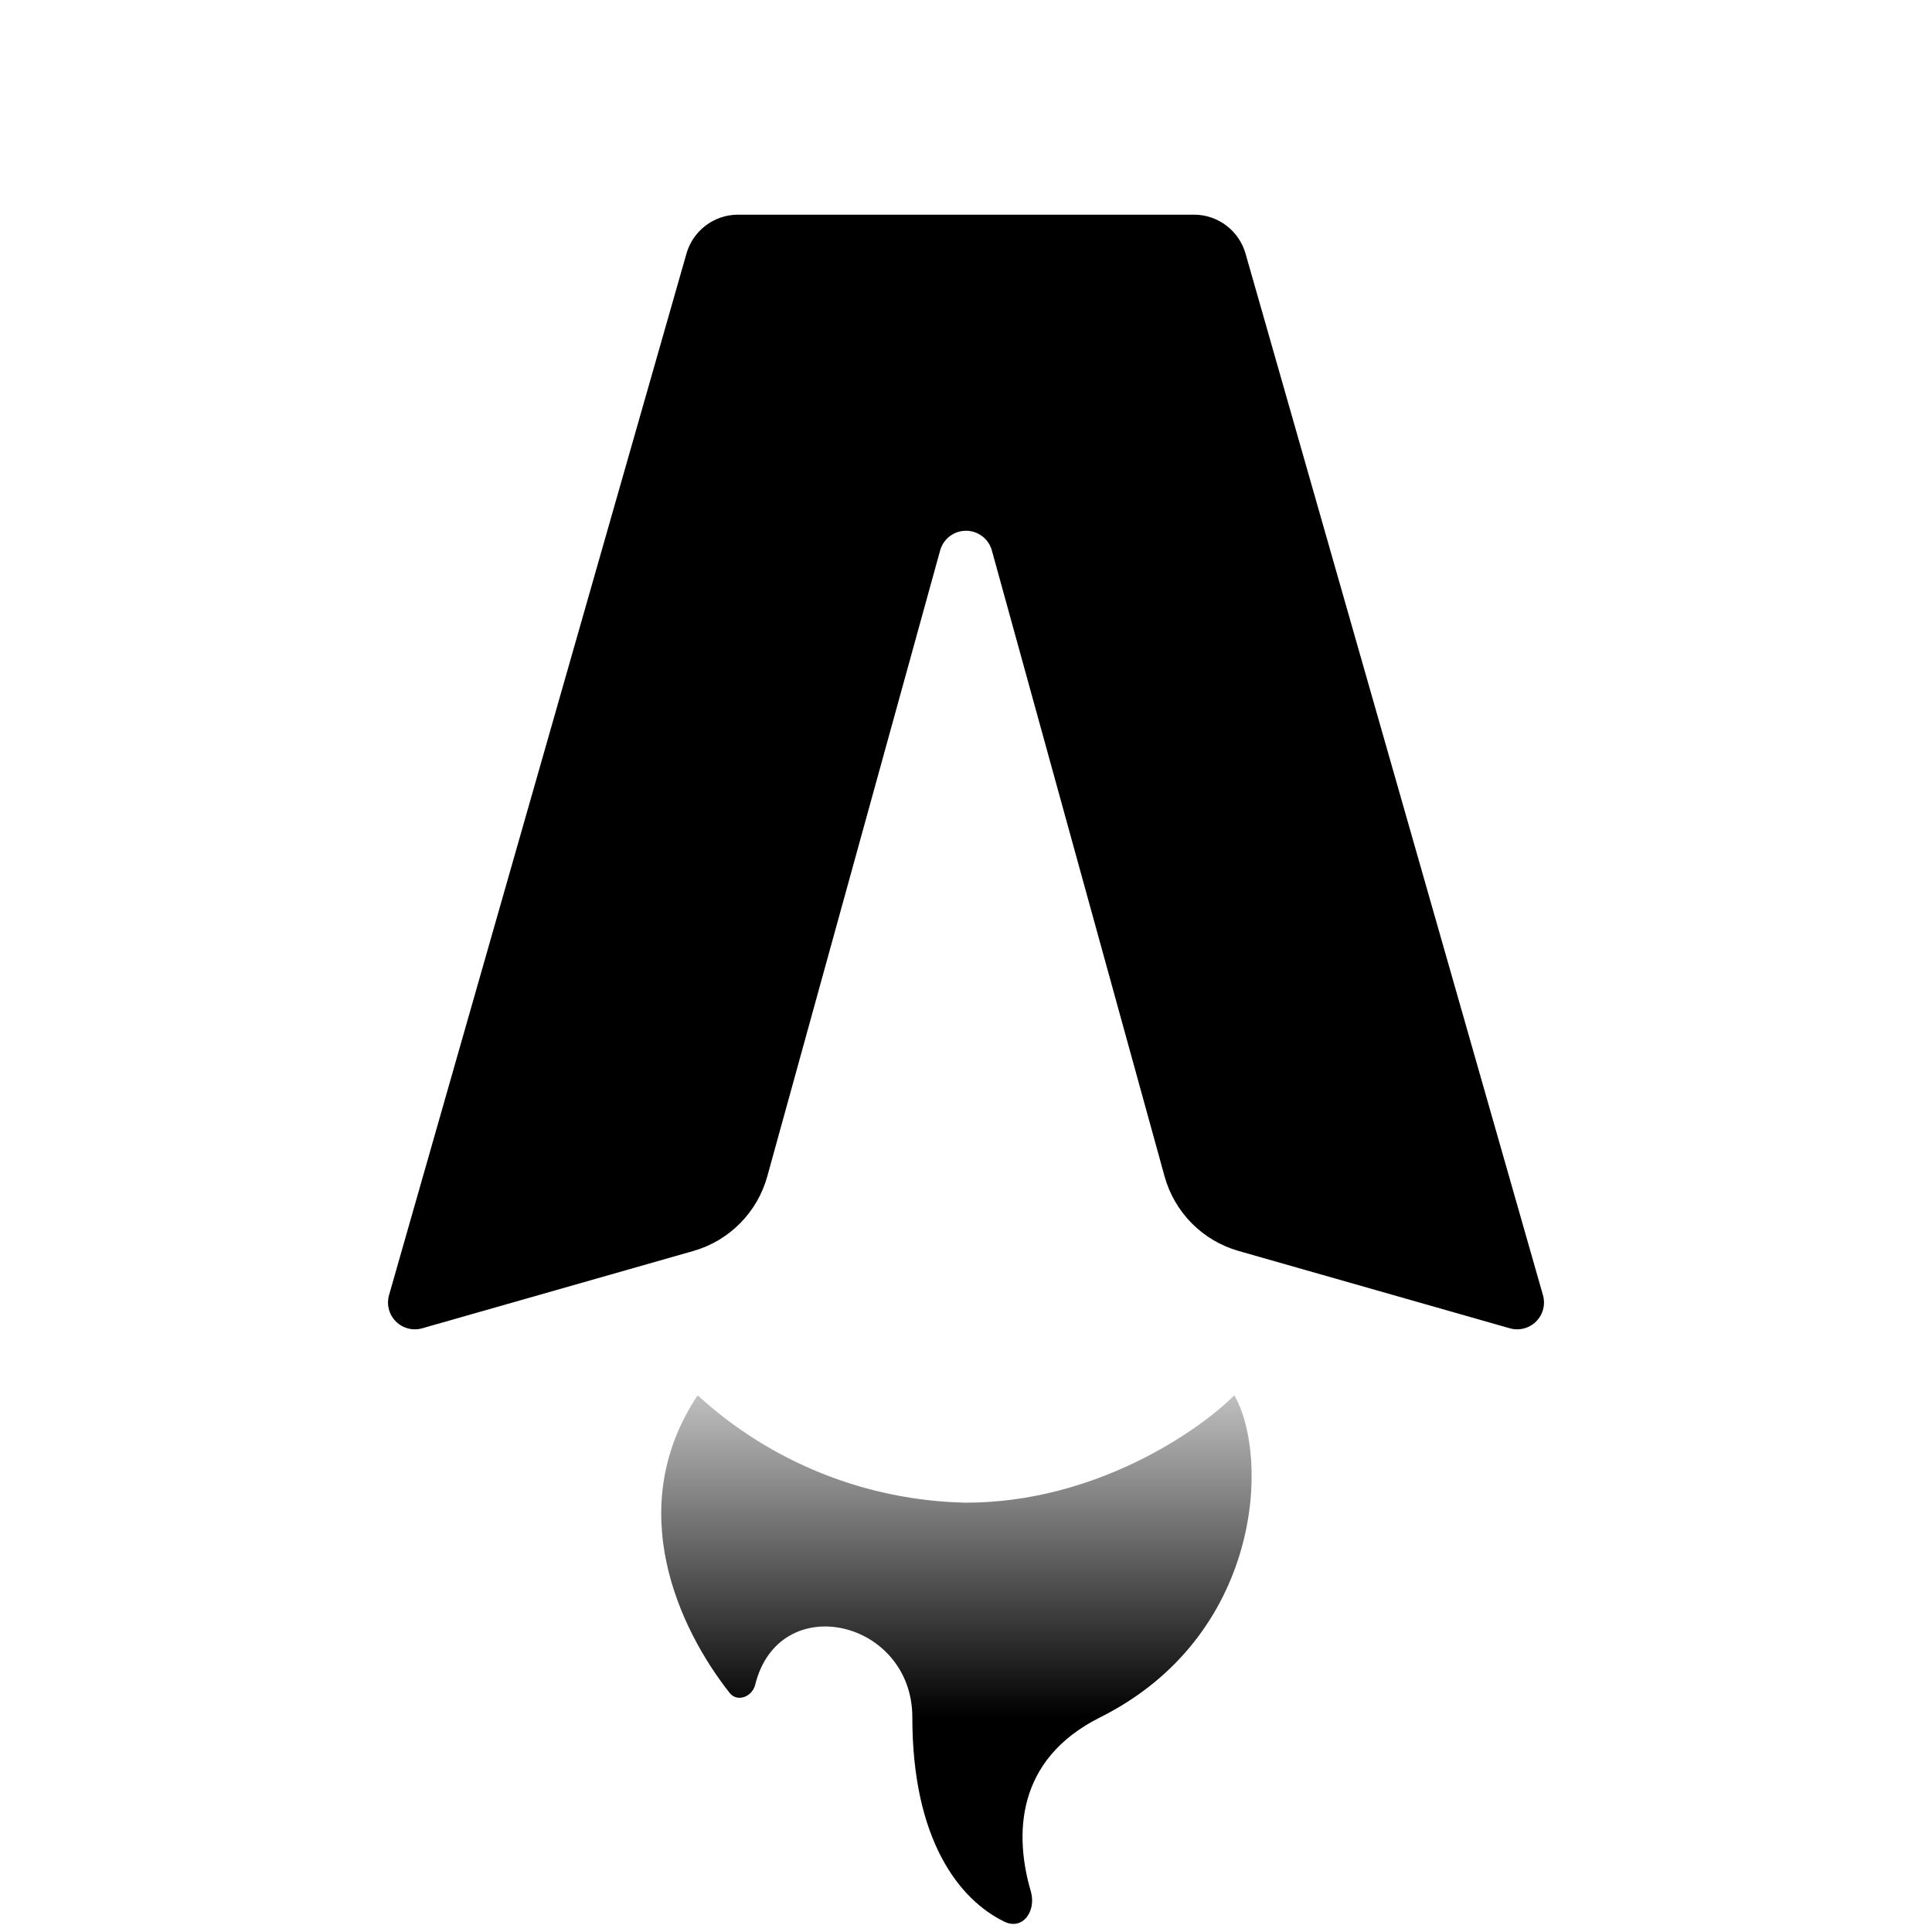
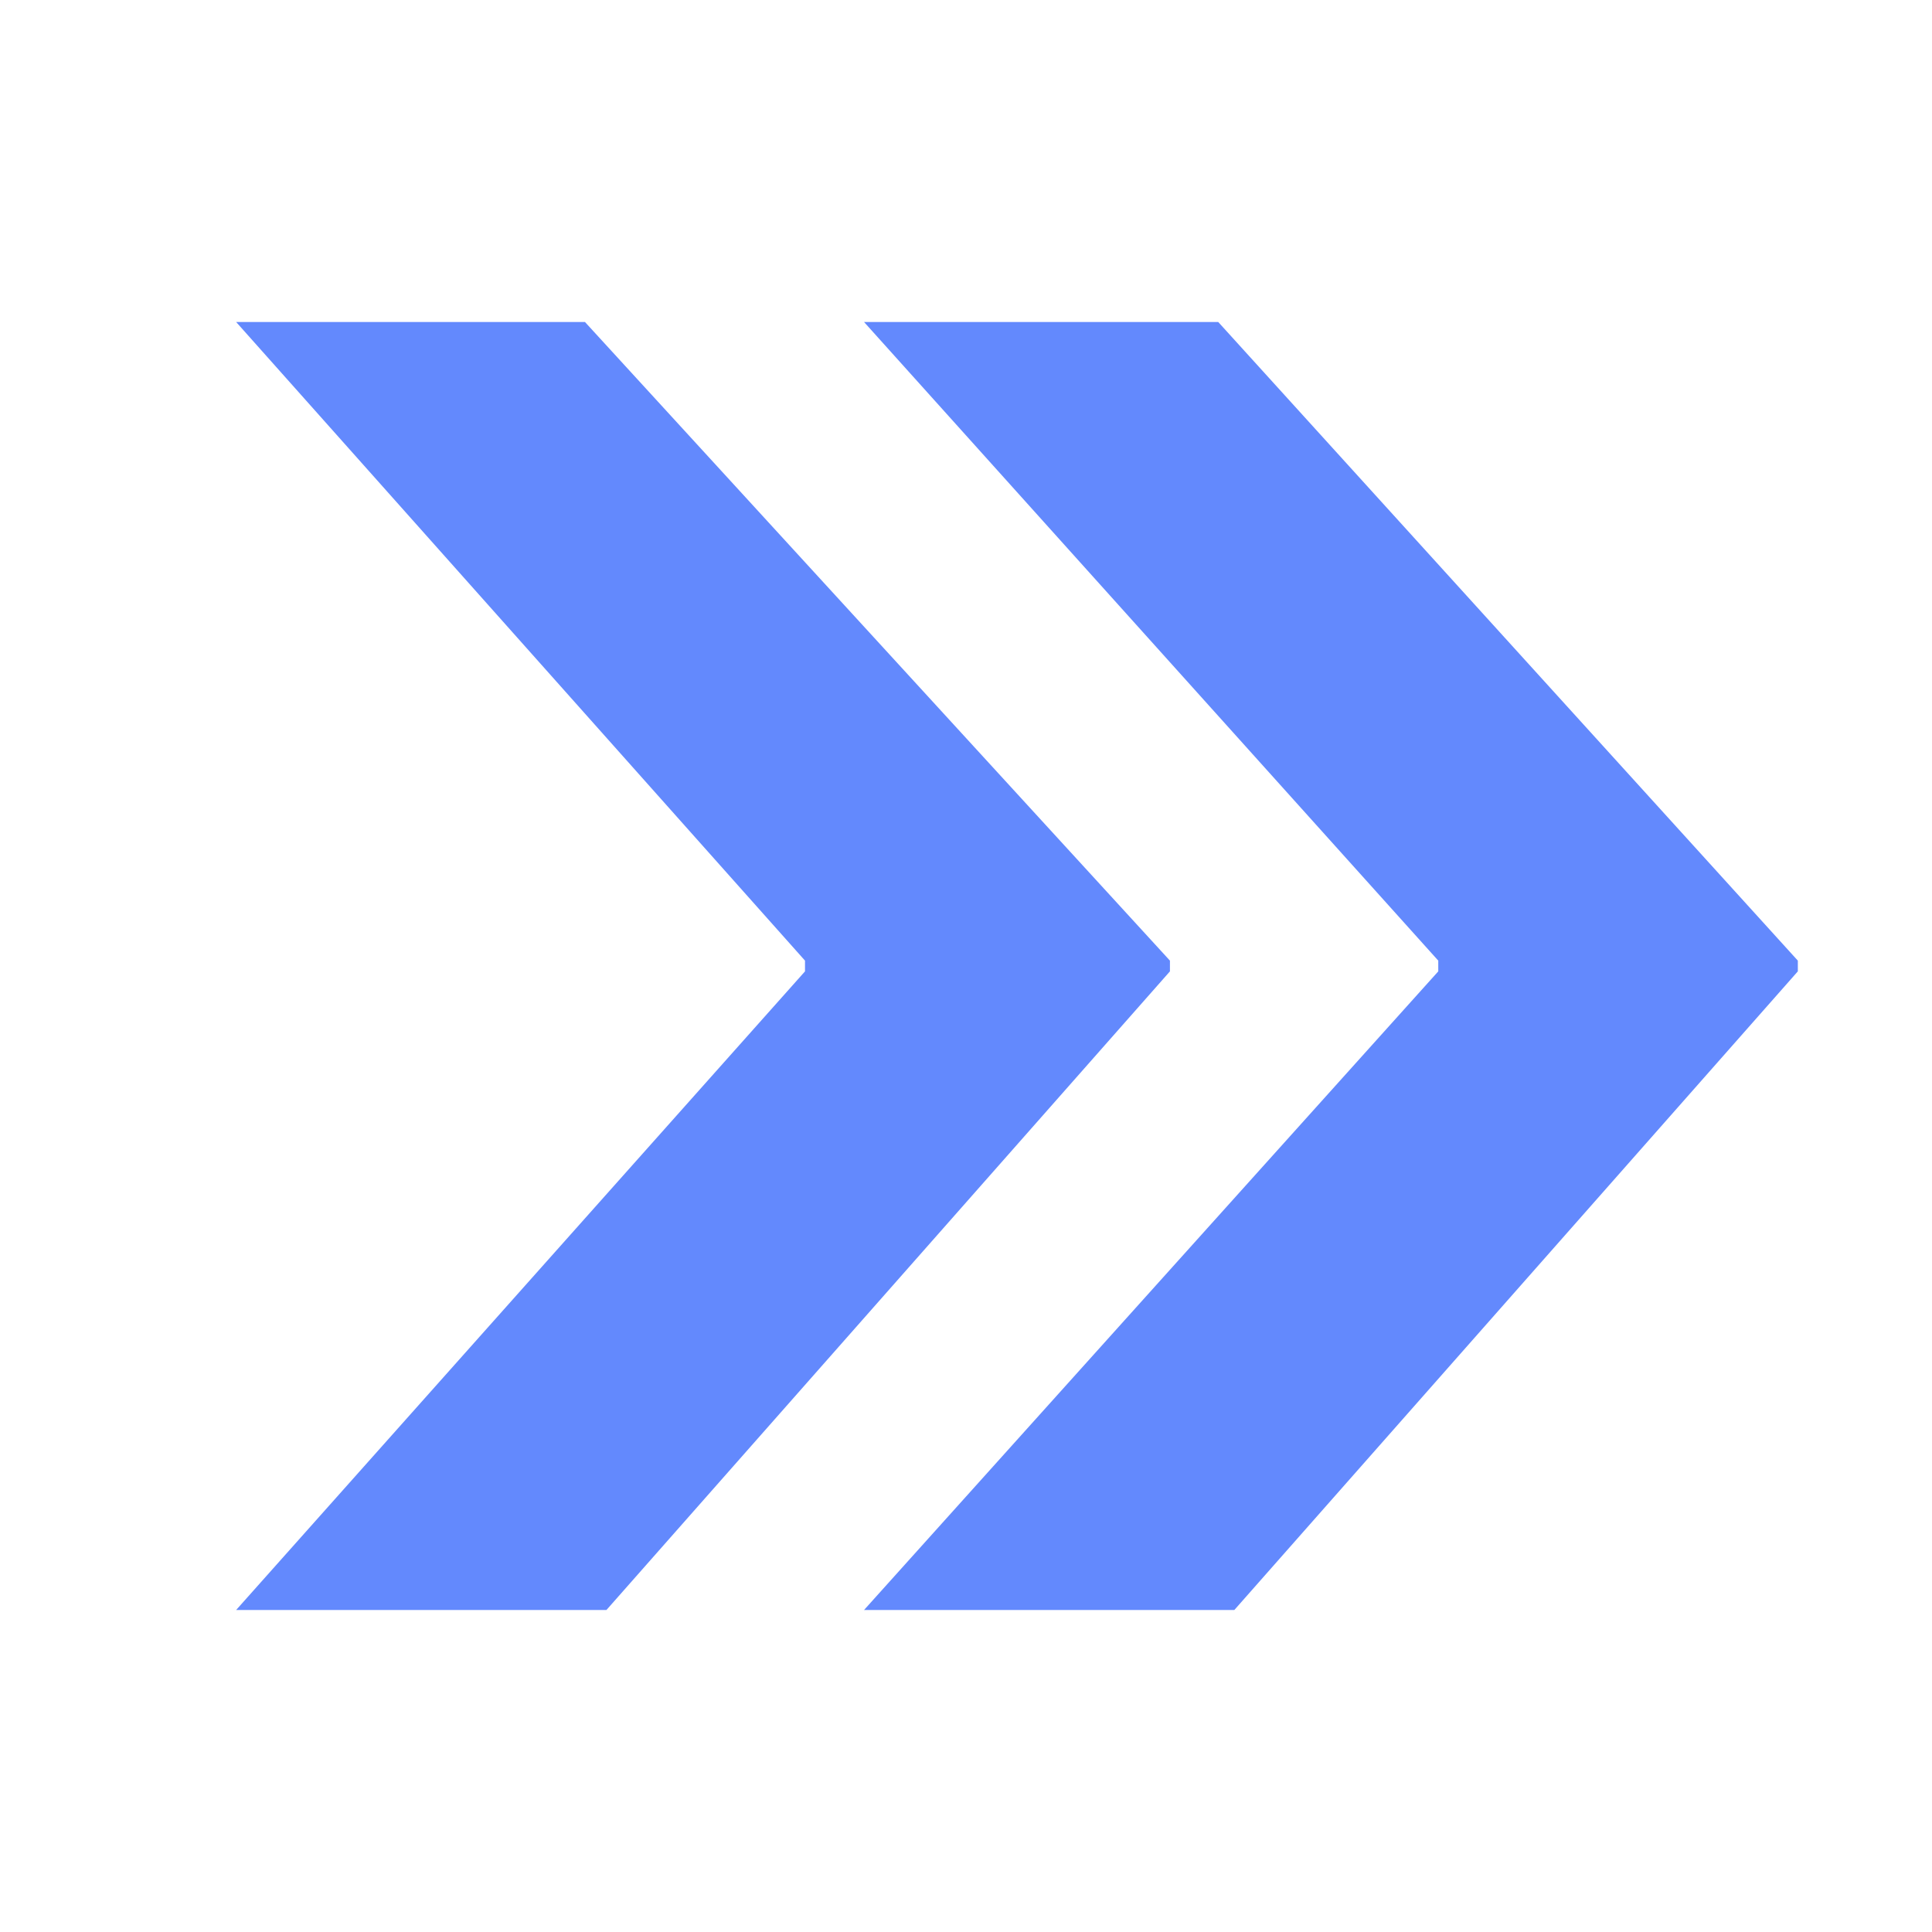
- <svg xmlns="http://www.w3.org/2000/svg" fill="none" viewBox="0 0 36 36">
-   <path fill="#000" d="M22.25 4h-8.5a1 1 0 0 0-.96.73l-5.54 19.4a.5.5 0 0 0 .62.62l5.05-1.44a2 2 0 0 0 1.38-1.4l3.22-11.66a.5.5 0 0 1 .96 0l3.22 11.67a2 2 0 0 0 1.38 1.39l5.05 1.44a.5.5 0 0 0 .62-.62l-5.54-19.4a1 1 0 0 0-.96-.73Z" />
-   <path fill="url(#gradient)" d="M18 28a7.63 7.63 0 0 1-5-2c-1.4 2.1-.35 4.35.6 5.55.14.17.41.07.47-.15.44-1.8 2.93-1.22 2.93.6 0 2.28.87 3.4 1.72 3.81.34.16.59-.2.49-.56-.31-1.05-.29-2.46 1.29-3.25 3-1.5 3.17-4.83 2.5-6-.67.67-2.6 2-5 2Z" />
-   <defs>
-     <linearGradient id="gradient" x1="16" x2="16" y1="32" y2="24" gradientUnits="userSpaceOnUse">
-       <stop stop-color="#000" />
-       <stop offset="1" stop-color="#000" stop-opacity="0" />
-     </linearGradient>
-   </defs>
-   <style>
-     @media (prefers-color-scheme:dark){:root{filter:invert(100%)}}
-   </style>
+ <svg xmlns="http://www.w3.org/2000/svg" version="1.1" id="Layer_1" x="0px" y="0px" viewBox="0 0 36 36" style="enable-background:new 0 0 36 36;" xml:space="preserve">
+   <style type="text/css">
+ 	.st0{fill:#6389FD;}
+ </style>
+   <polygon class="st0" points="21.8,18.1 11.3,30 4.4,30 15,18.1 15,17.9 4.4,6 10.9,6 21.8,17.9 " />
+   <polygon class="st0" points="33.5,18.1 23,30 16.1,30 26.8,18.1 26.8,17.9 16.1,6 22.7,6 33.5,17.9 " />
</svg>
